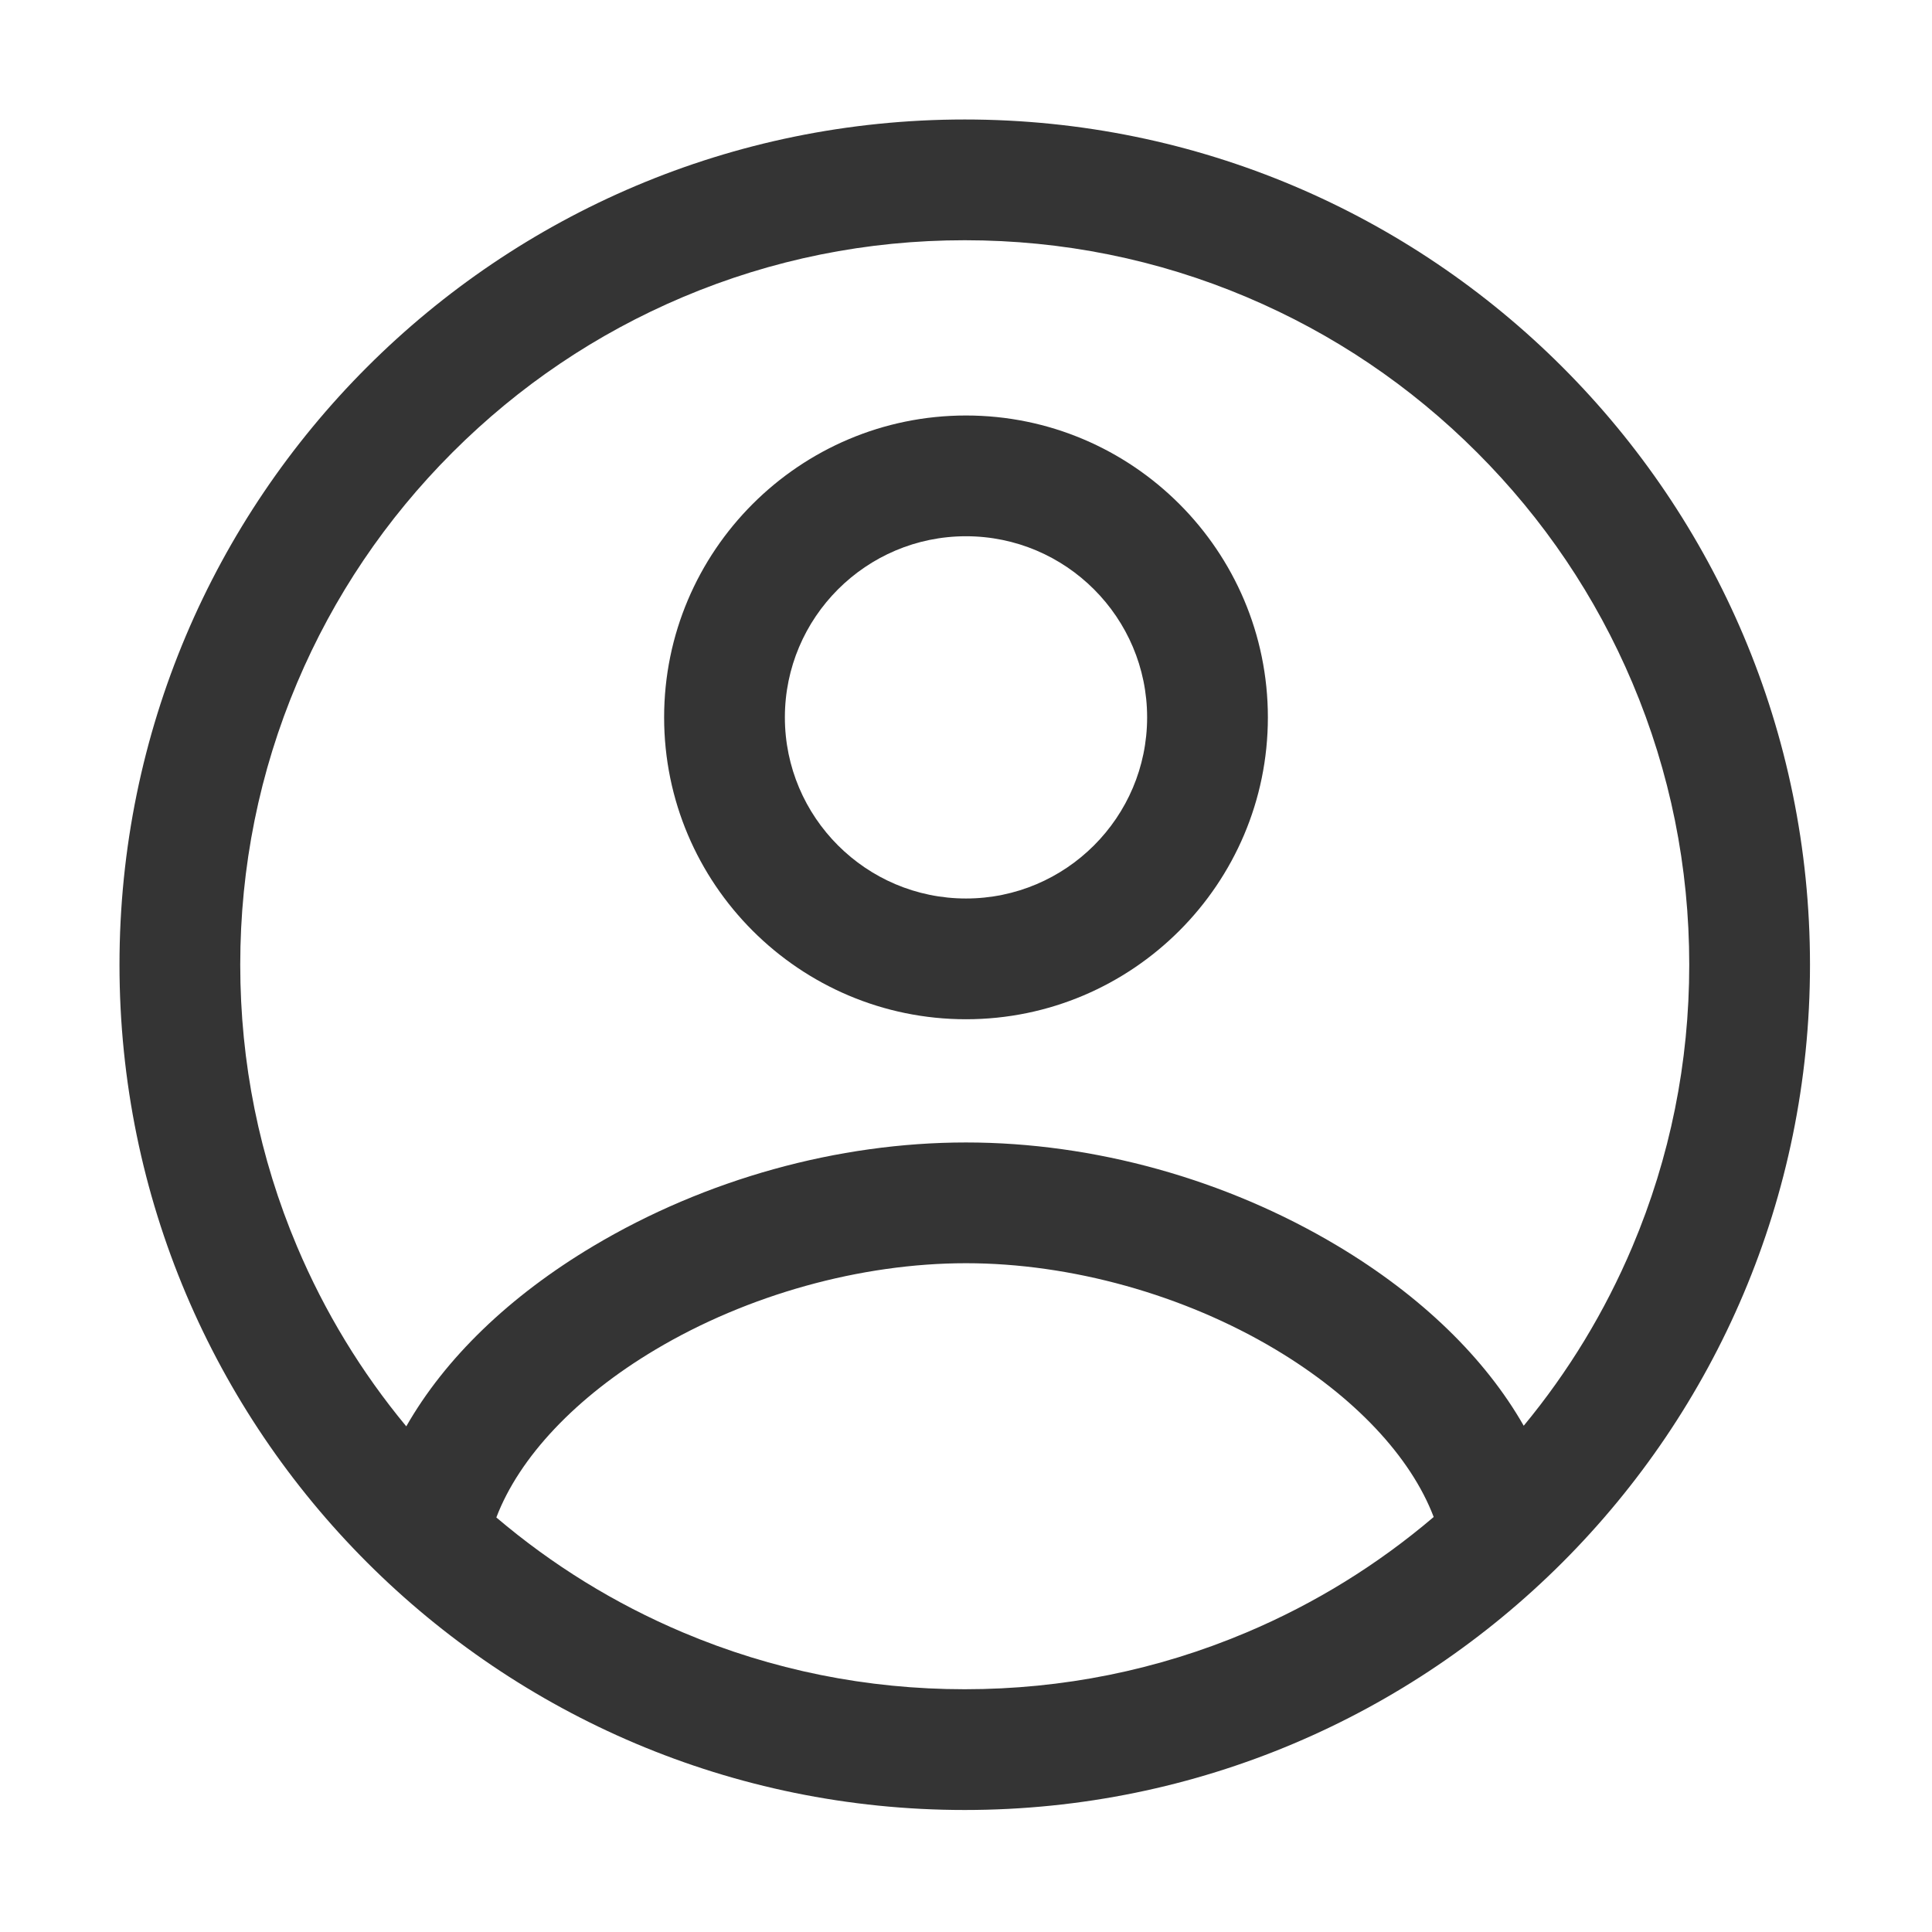
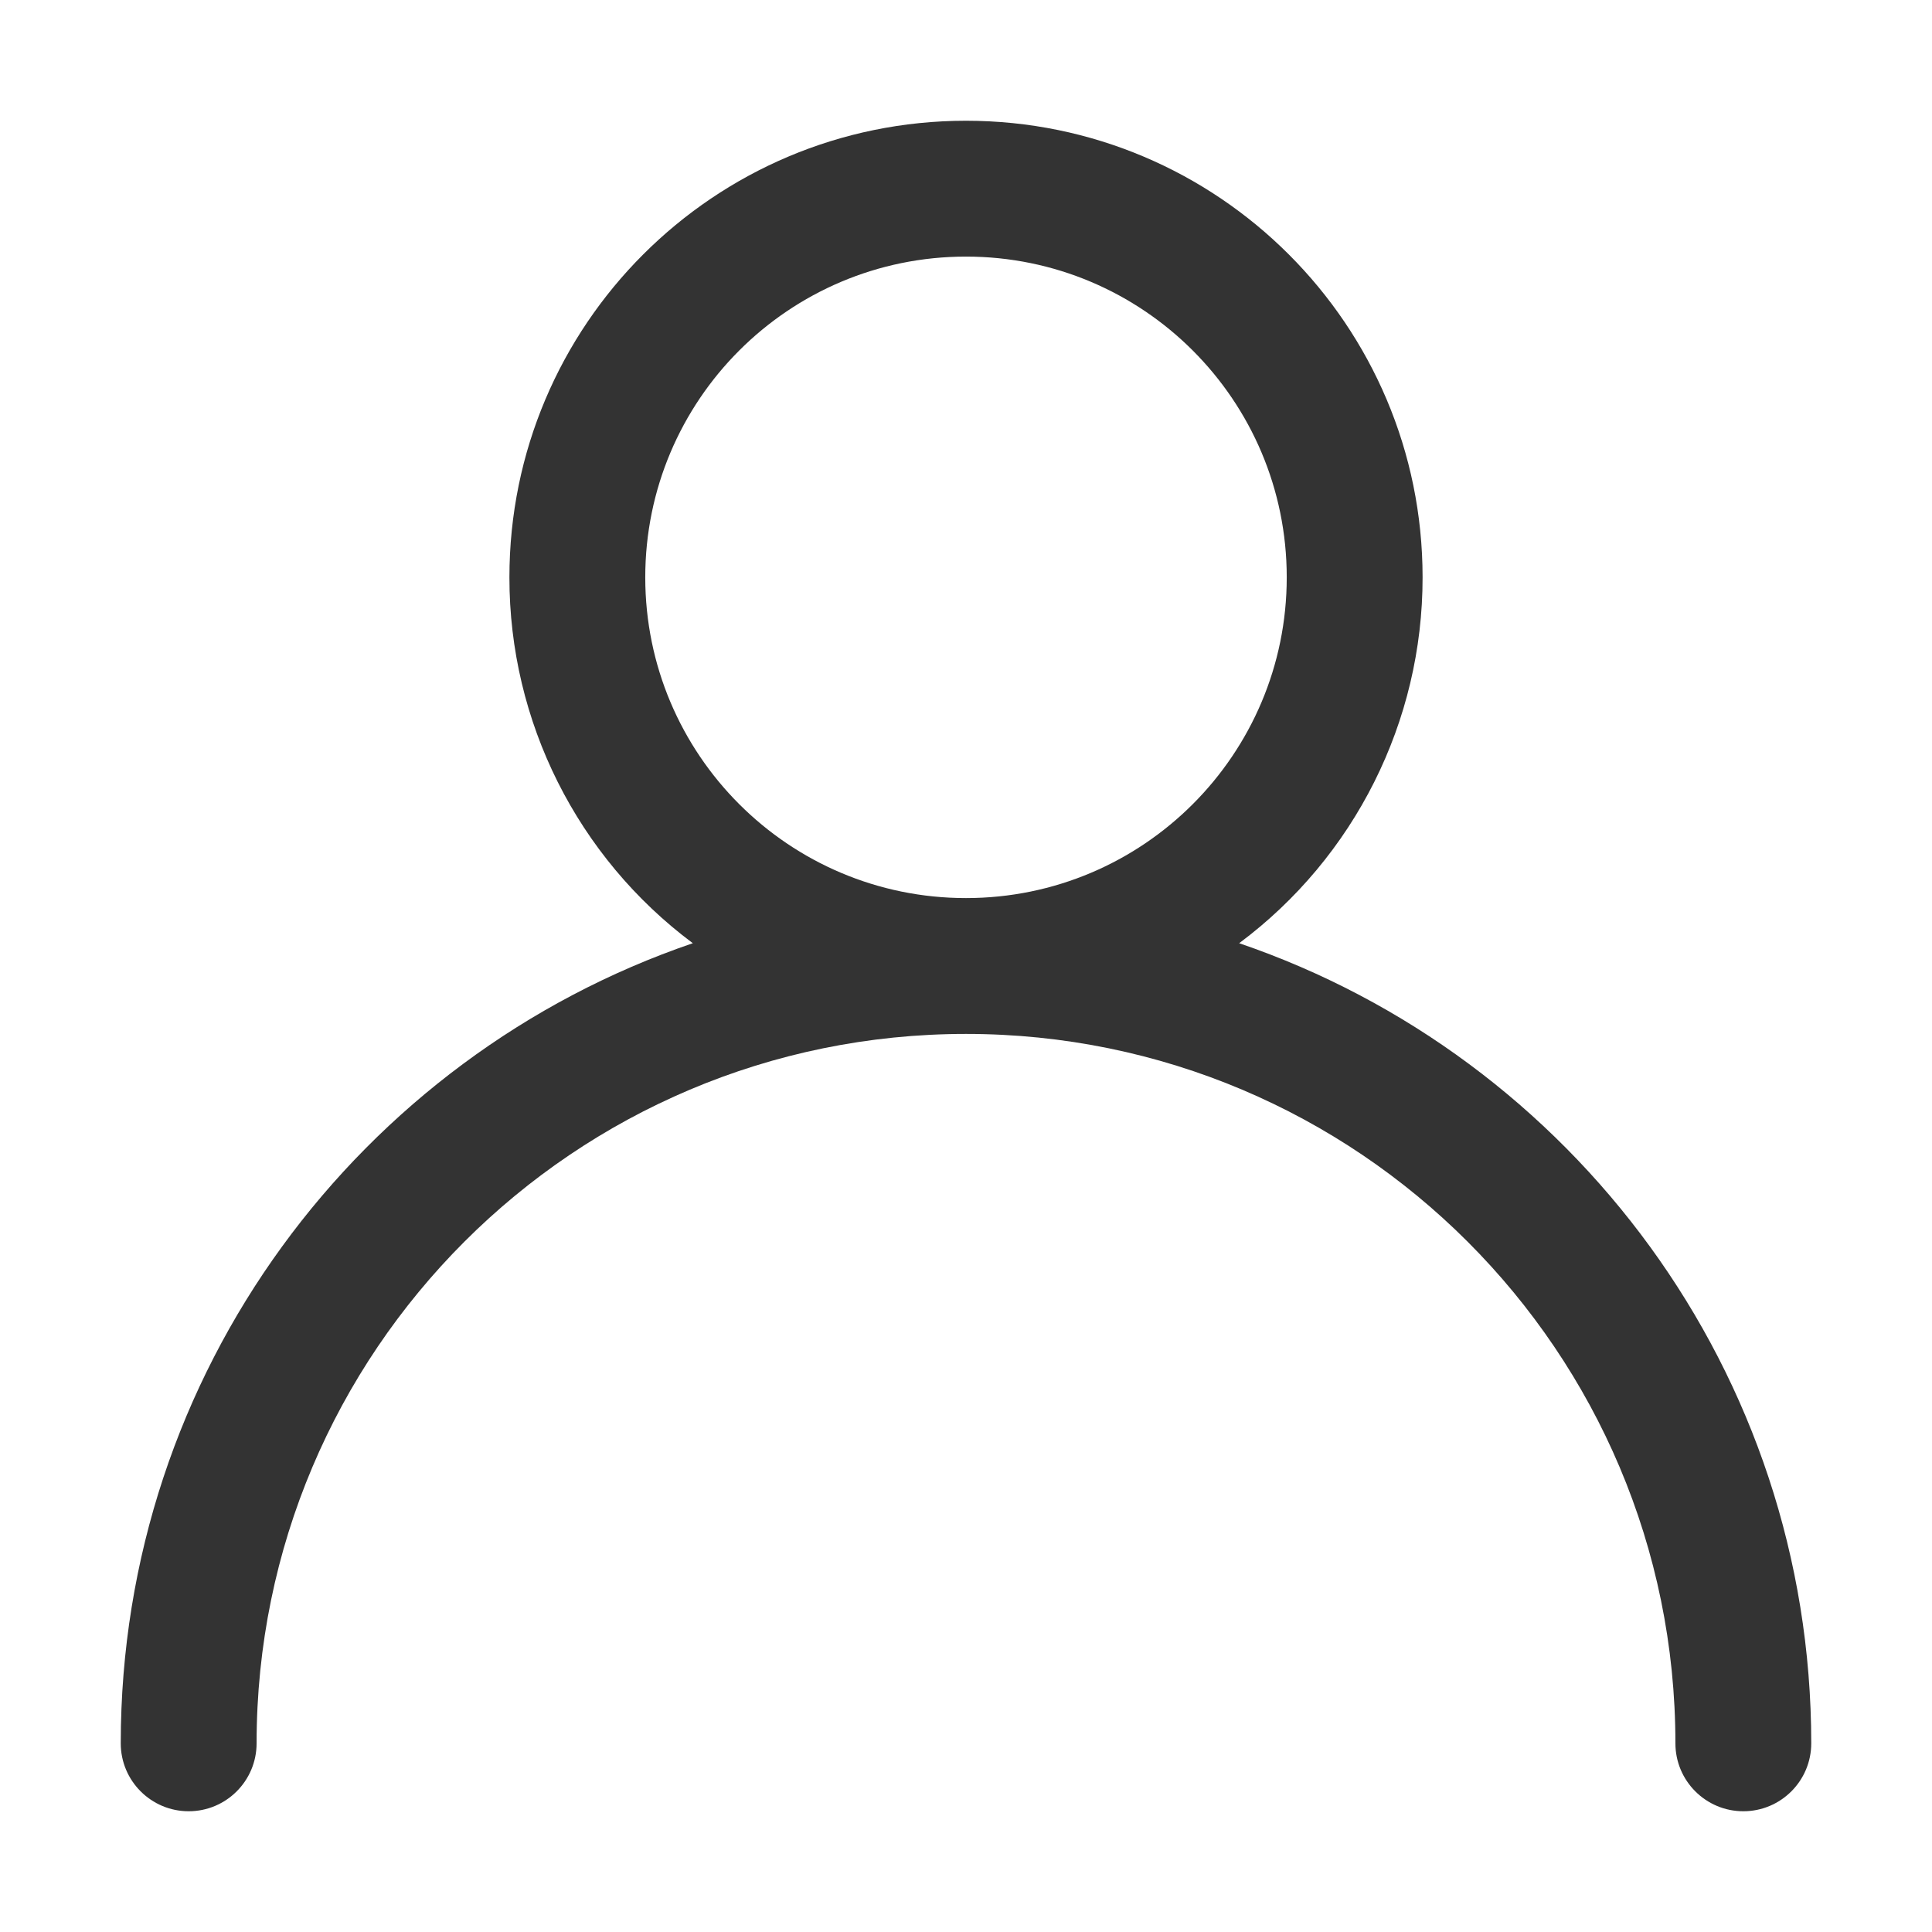
- <svg xmlns="http://www.w3.org/2000/svg" t="1683344633024" class="icon" viewBox="0 0 1024 1024" version="1.1" p-id="22861" width="16" height="16">
-   <path d="M511.333 63.333c-247.424 0-448 200.576-448 448s200.576 448 448 448 448-200.576 448-448-200.576-448-448-448z m0 832c-51.868 0-102.15-10.144-149.451-30.15-36.011-15.231-69.123-35.67-98.812-60.897 12.177-31.985 42.226-63.875 84.223-88.903C396.189 686.243 456.222 669.53 512 669.53c55.631 0 115.416 16.658 164.026 45.703 41.762 24.953 71.689 56.812 83.863 88.804-29.764 25.342-62.976 45.865-99.106 61.146-47.299 20.006-97.582 30.15-149.45 30.15z m296.268-139.658c-20.493-35.937-54.353-68.855-98.747-95.381C649.75 624.979 579.839 605.53 512 605.53c-67.964 0-138.094 19.488-197.471 54.875-44.644 26.606-78.656 59.594-99.195 95.586-23.835-28.755-43.234-60.652-57.85-95.208-20.006-47.3-30.15-97.583-30.15-149.451s10.144-102.15 30.15-149.451c19.337-45.719 47.034-86.792 82.321-122.078 35.286-35.287 76.359-62.983 122.078-82.321 47.3-20.006 97.583-30.15 149.451-30.15 51.868 0 102.15 10.144 149.451 30.15 45.719 19.337 86.792 47.034 122.078 82.321 35.287 35.286 62.983 76.359 82.321 122.078 20.006 47.3 30.15 97.583 30.15 149.451s-10.144 102.15-30.15 149.451c-14.563 34.429-33.869 66.22-57.583 94.892z" fill="#343434" p-id="22862" />
-   <path d="M512 220.223c-88.224 0-160 71.776-160 160s71.776 160 160 160c88.225 0 160-71.775 160-160s-71.775-160-160-160z m0 256c-52.935 0-96-43.065-96-96s43.065-96 96-96 96 43.065 96 96-43.065 96-96 96z" fill="#343434" p-id="22863" />
+ <svg xmlns="http://www.w3.org/2000/svg" t="1683766486695" class="icon" viewBox="0 0 1024 1024" version="1.1" p-id="2430" width="16" height="16">
+   <path d="M656.79 499.92A241.63 241.63 0 0 0 754 306c0-133.65-108.35-242-242-242S270 172.35 270 306a241.63 241.63 0 0 0 97.21 193.92C190.84 560.12 64 727.25 64 924a36 36 0 0 0 72 0c0-207.66 168.34-376 376-376s376 168.34 376 376a36 36 0 0 0 72 0c0-196.75-126.84-363.88-303.21-424.08zM342 306a170 170 0 1 1 170 170 170 170 0 0 1-170-170z" p-id="2431" fill="#333333" />
</svg>
